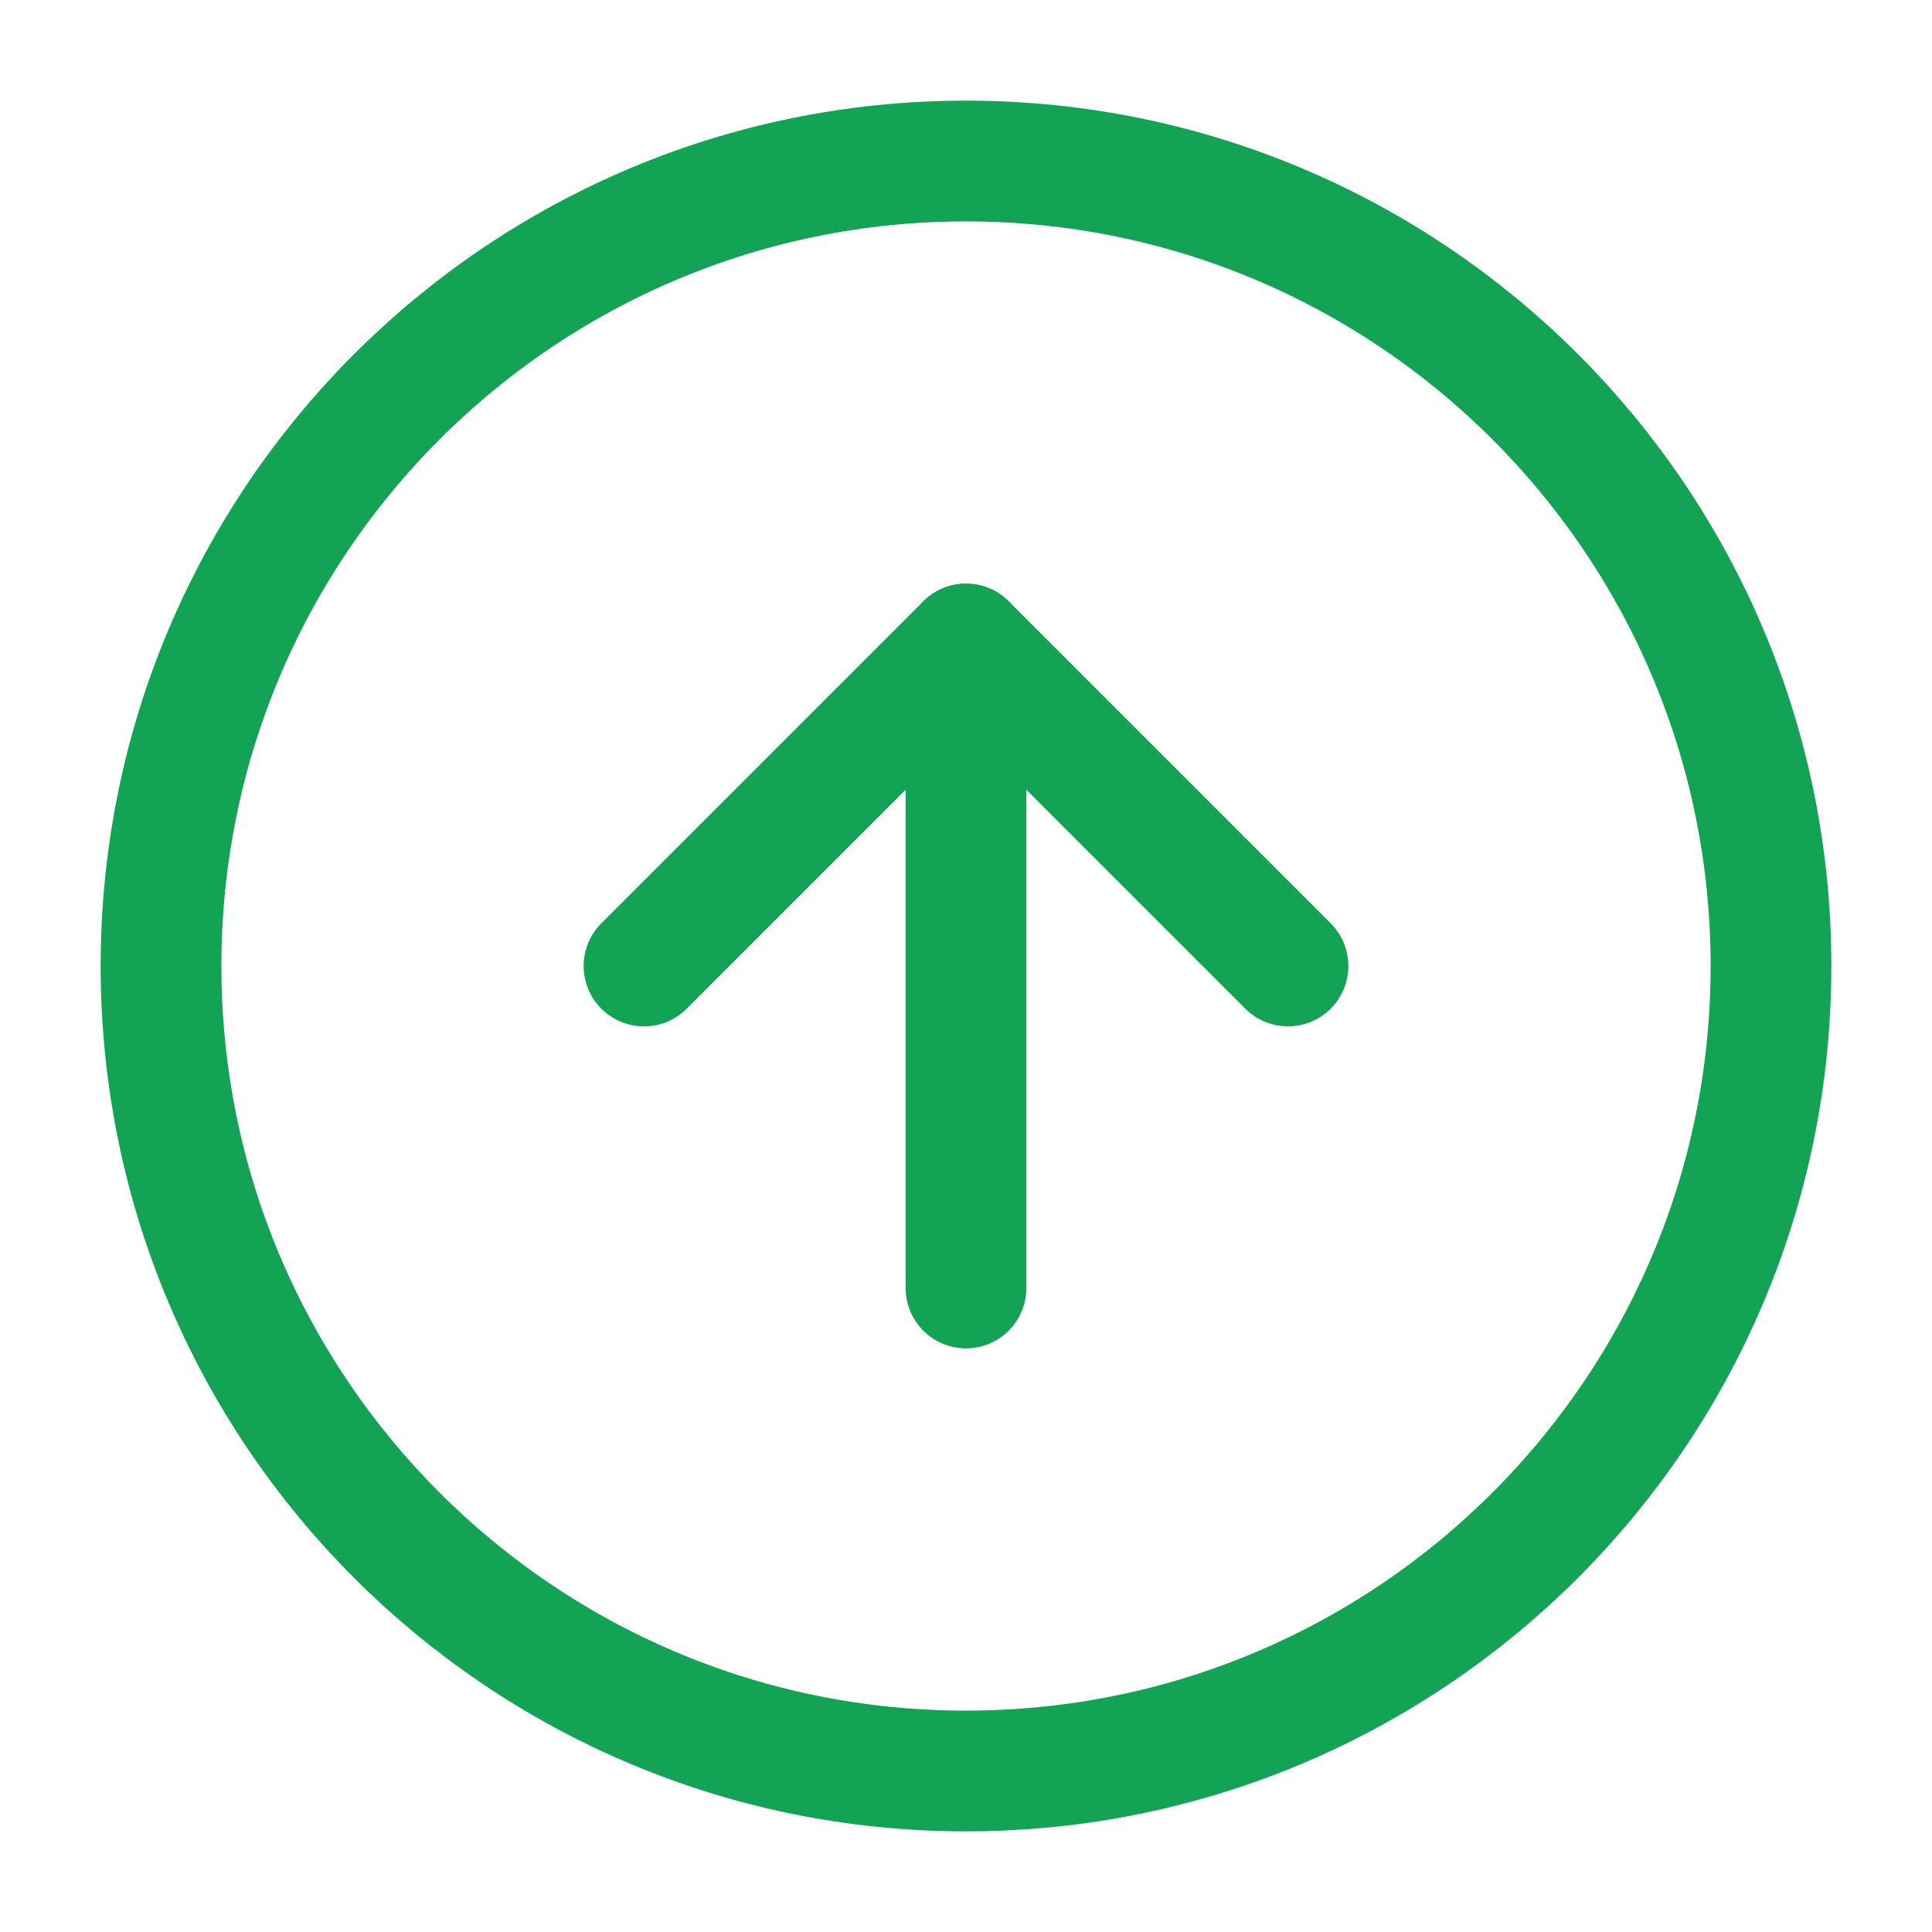
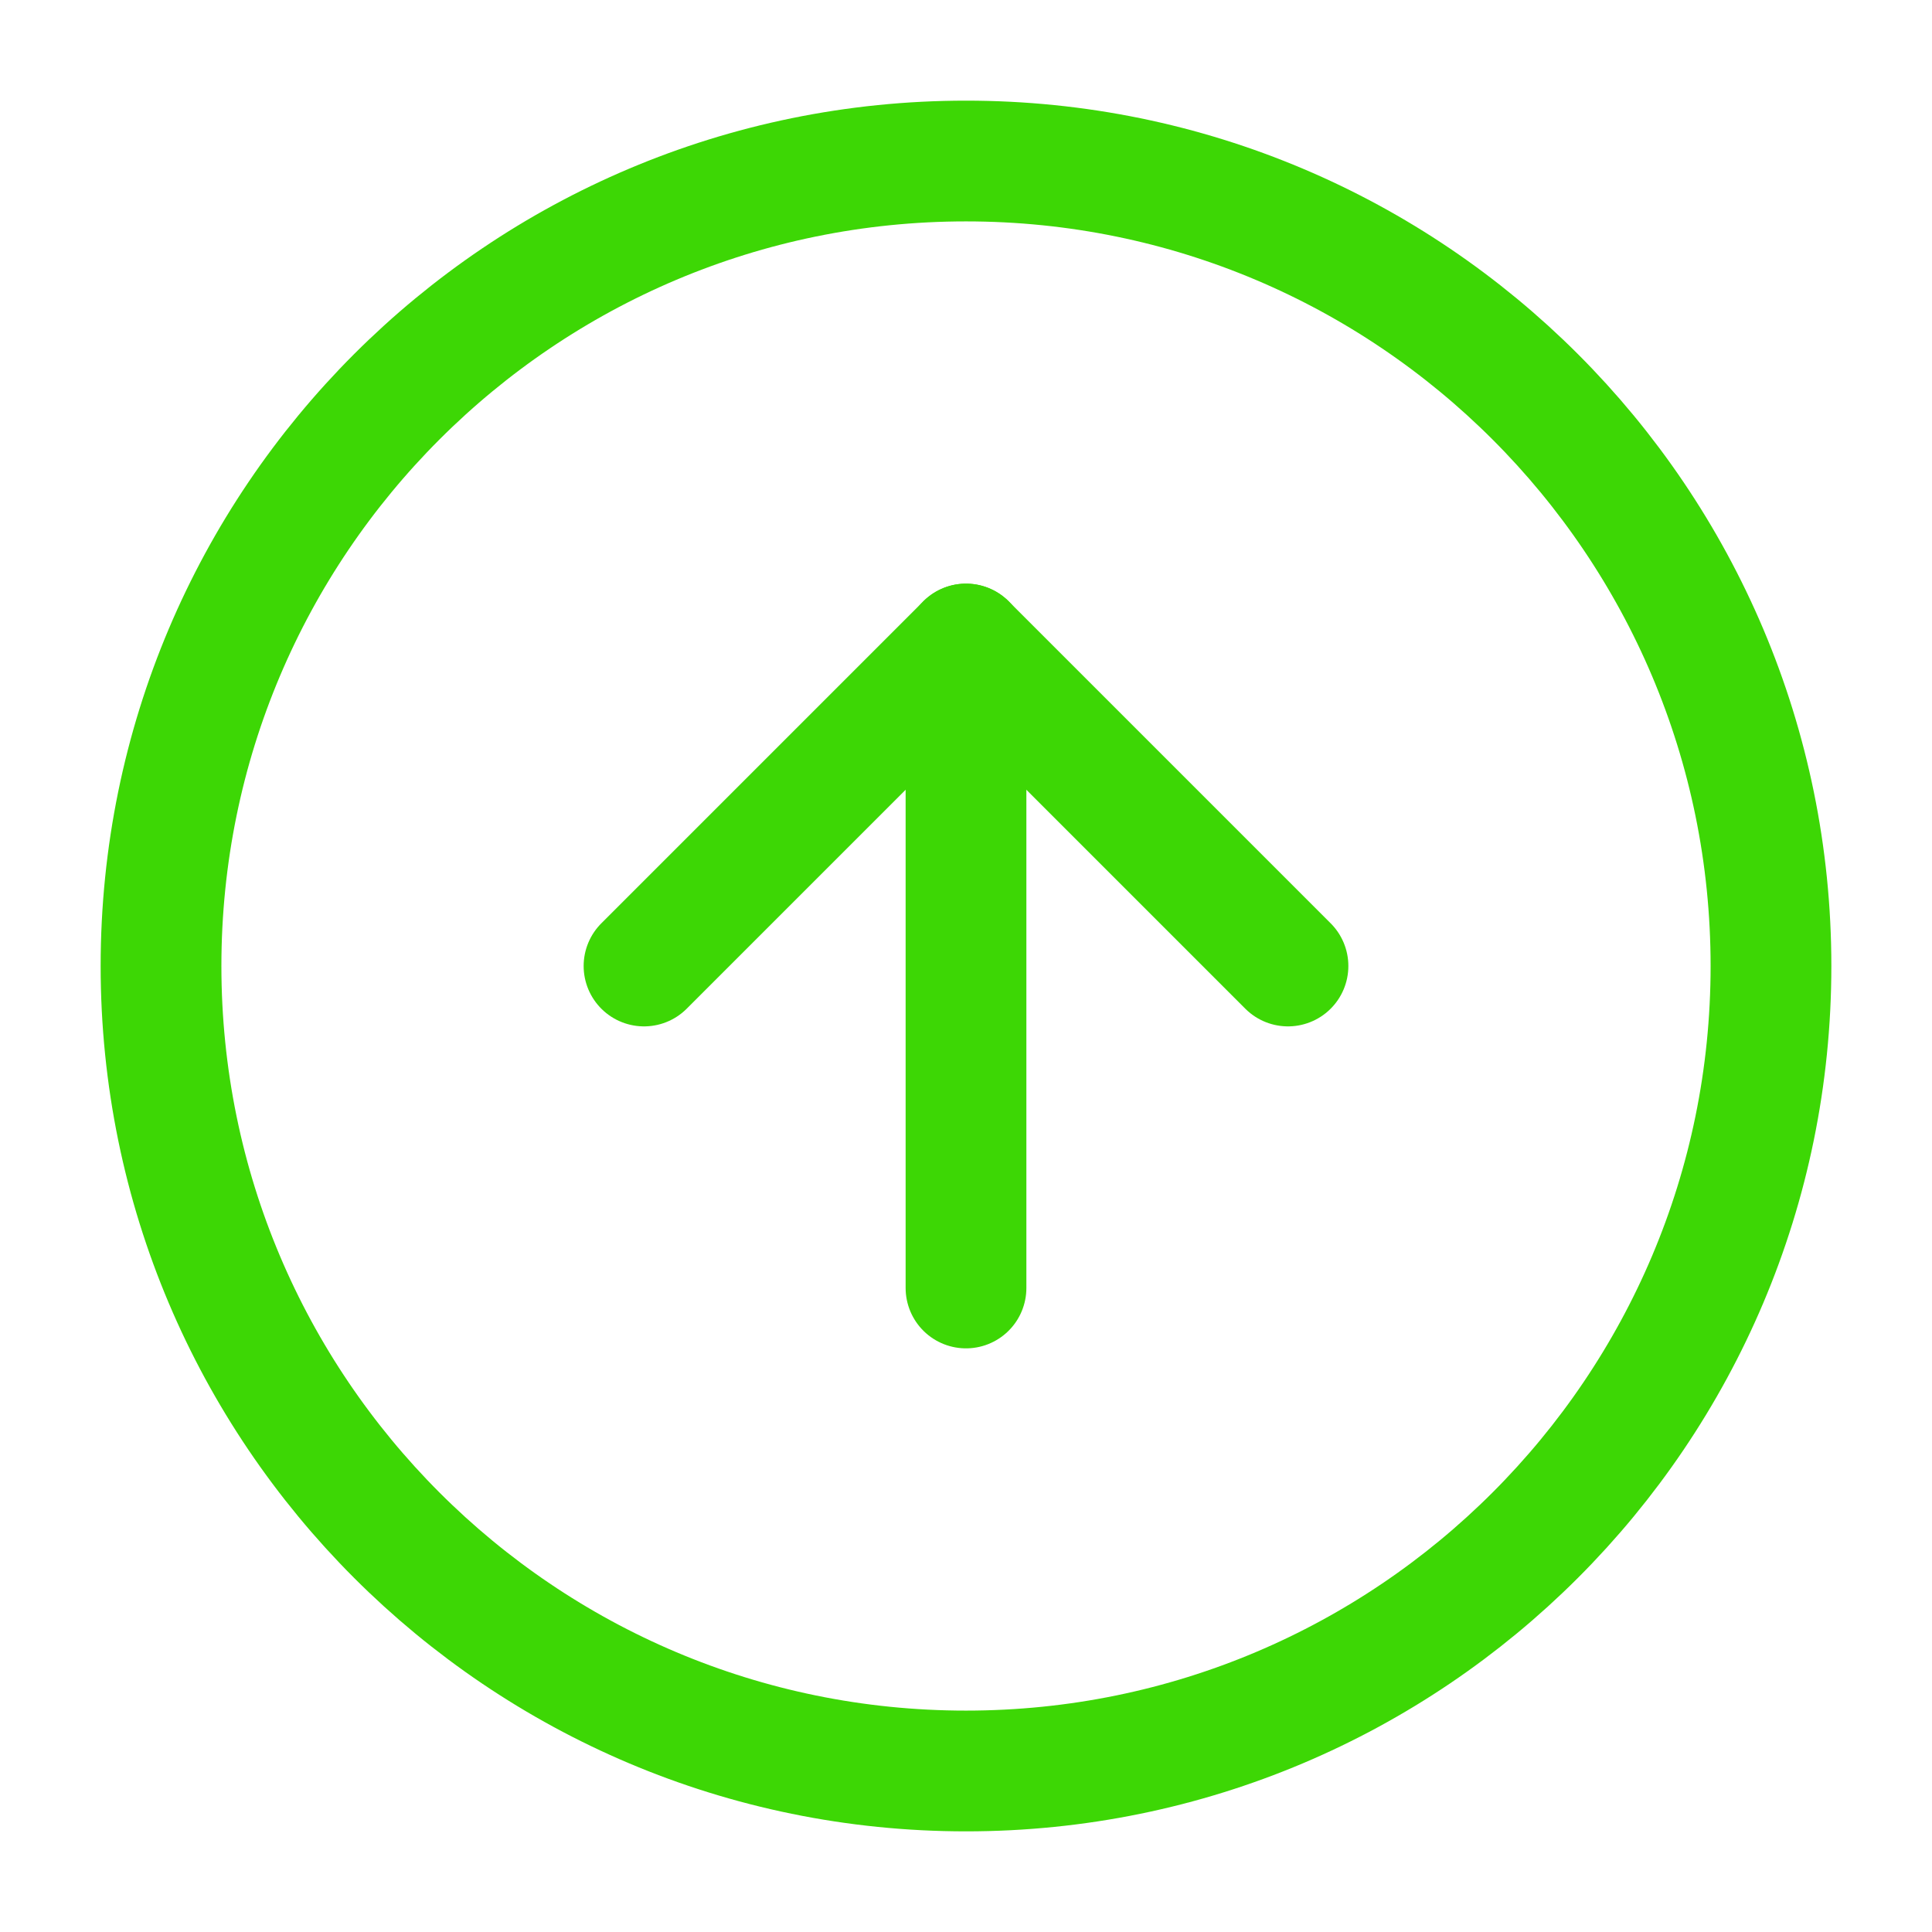
<svg xmlns="http://www.w3.org/2000/svg" width="32" height="32" viewBox="0 0 32 32" fill="none">
-   <path d="M16 2.667C8.636 2.667 2.667 8.636 2.667 16C2.667 23.364 8.636 29.333 16 29.333C23.364 29.333 29.333 23.364 29.333 16C29.333 8.636 23.364 2.667 16 2.667Z" stroke="#12A454" stroke-width="2" stroke-linecap="round" stroke-linejoin="round" />
-   <path d="M21.333 16L16 10.667L10.667 16" stroke="#12A454" stroke-width="2" stroke-linecap="round" stroke-linejoin="round" />
-   <path d="M16 21.333L16 10.667" stroke="#12A454" stroke-width="2" stroke-linecap="round" stroke-linejoin="round" />
+   <path d="M16 2.667C8.636 2.667 2.667 8.636 2.667 16C2.667 23.364 8.636 29.333 16 29.333C23.364 29.333 29.333 23.364 29.333 16C29.333 8.636 23.364 2.667 16 2.667Z" stroke="#3dd705" stroke-width="2" stroke-linecap="round" stroke-linejoin="round" />
+   <path d="M21.333 16L16 10.667L10.667 16" stroke=" #3dd705" stroke-width="2" stroke-linecap="round" stroke-linejoin="round" />
+   <path d="M16 21.333L16 10.667" stroke=" #3dd705" stroke-width="2" stroke-linecap="round" stroke-linejoin="round" />
</svg>
